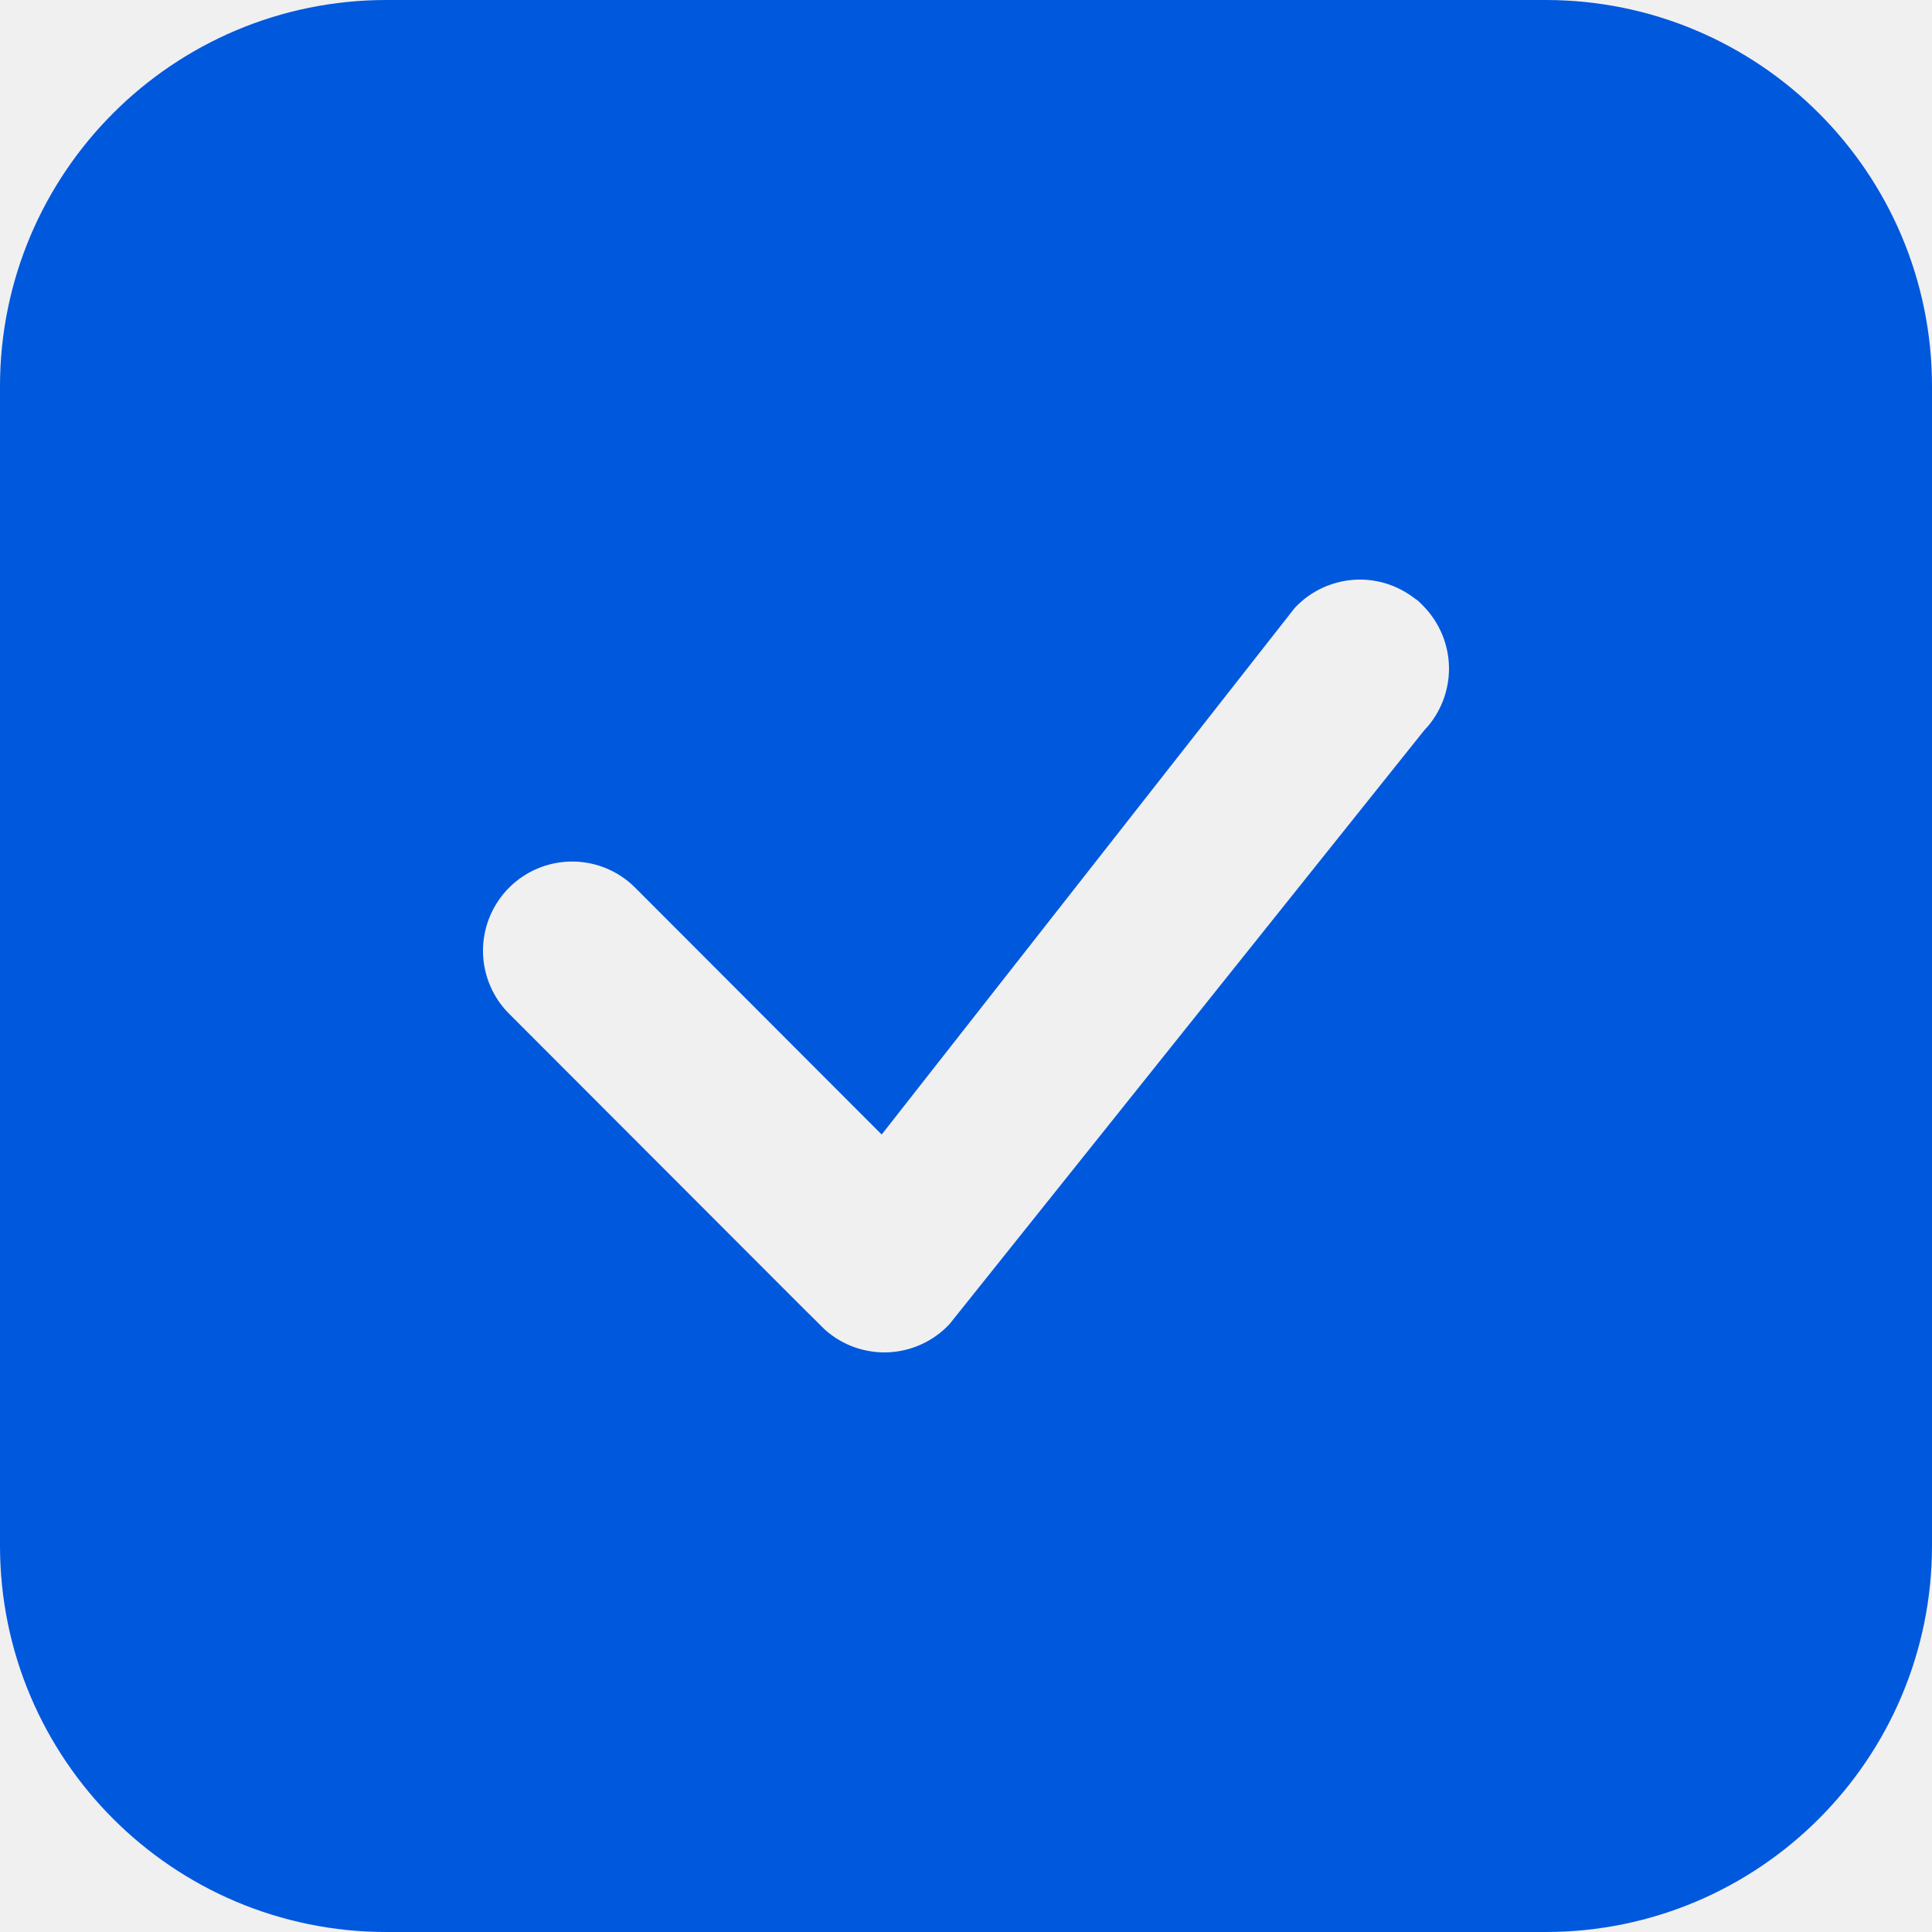
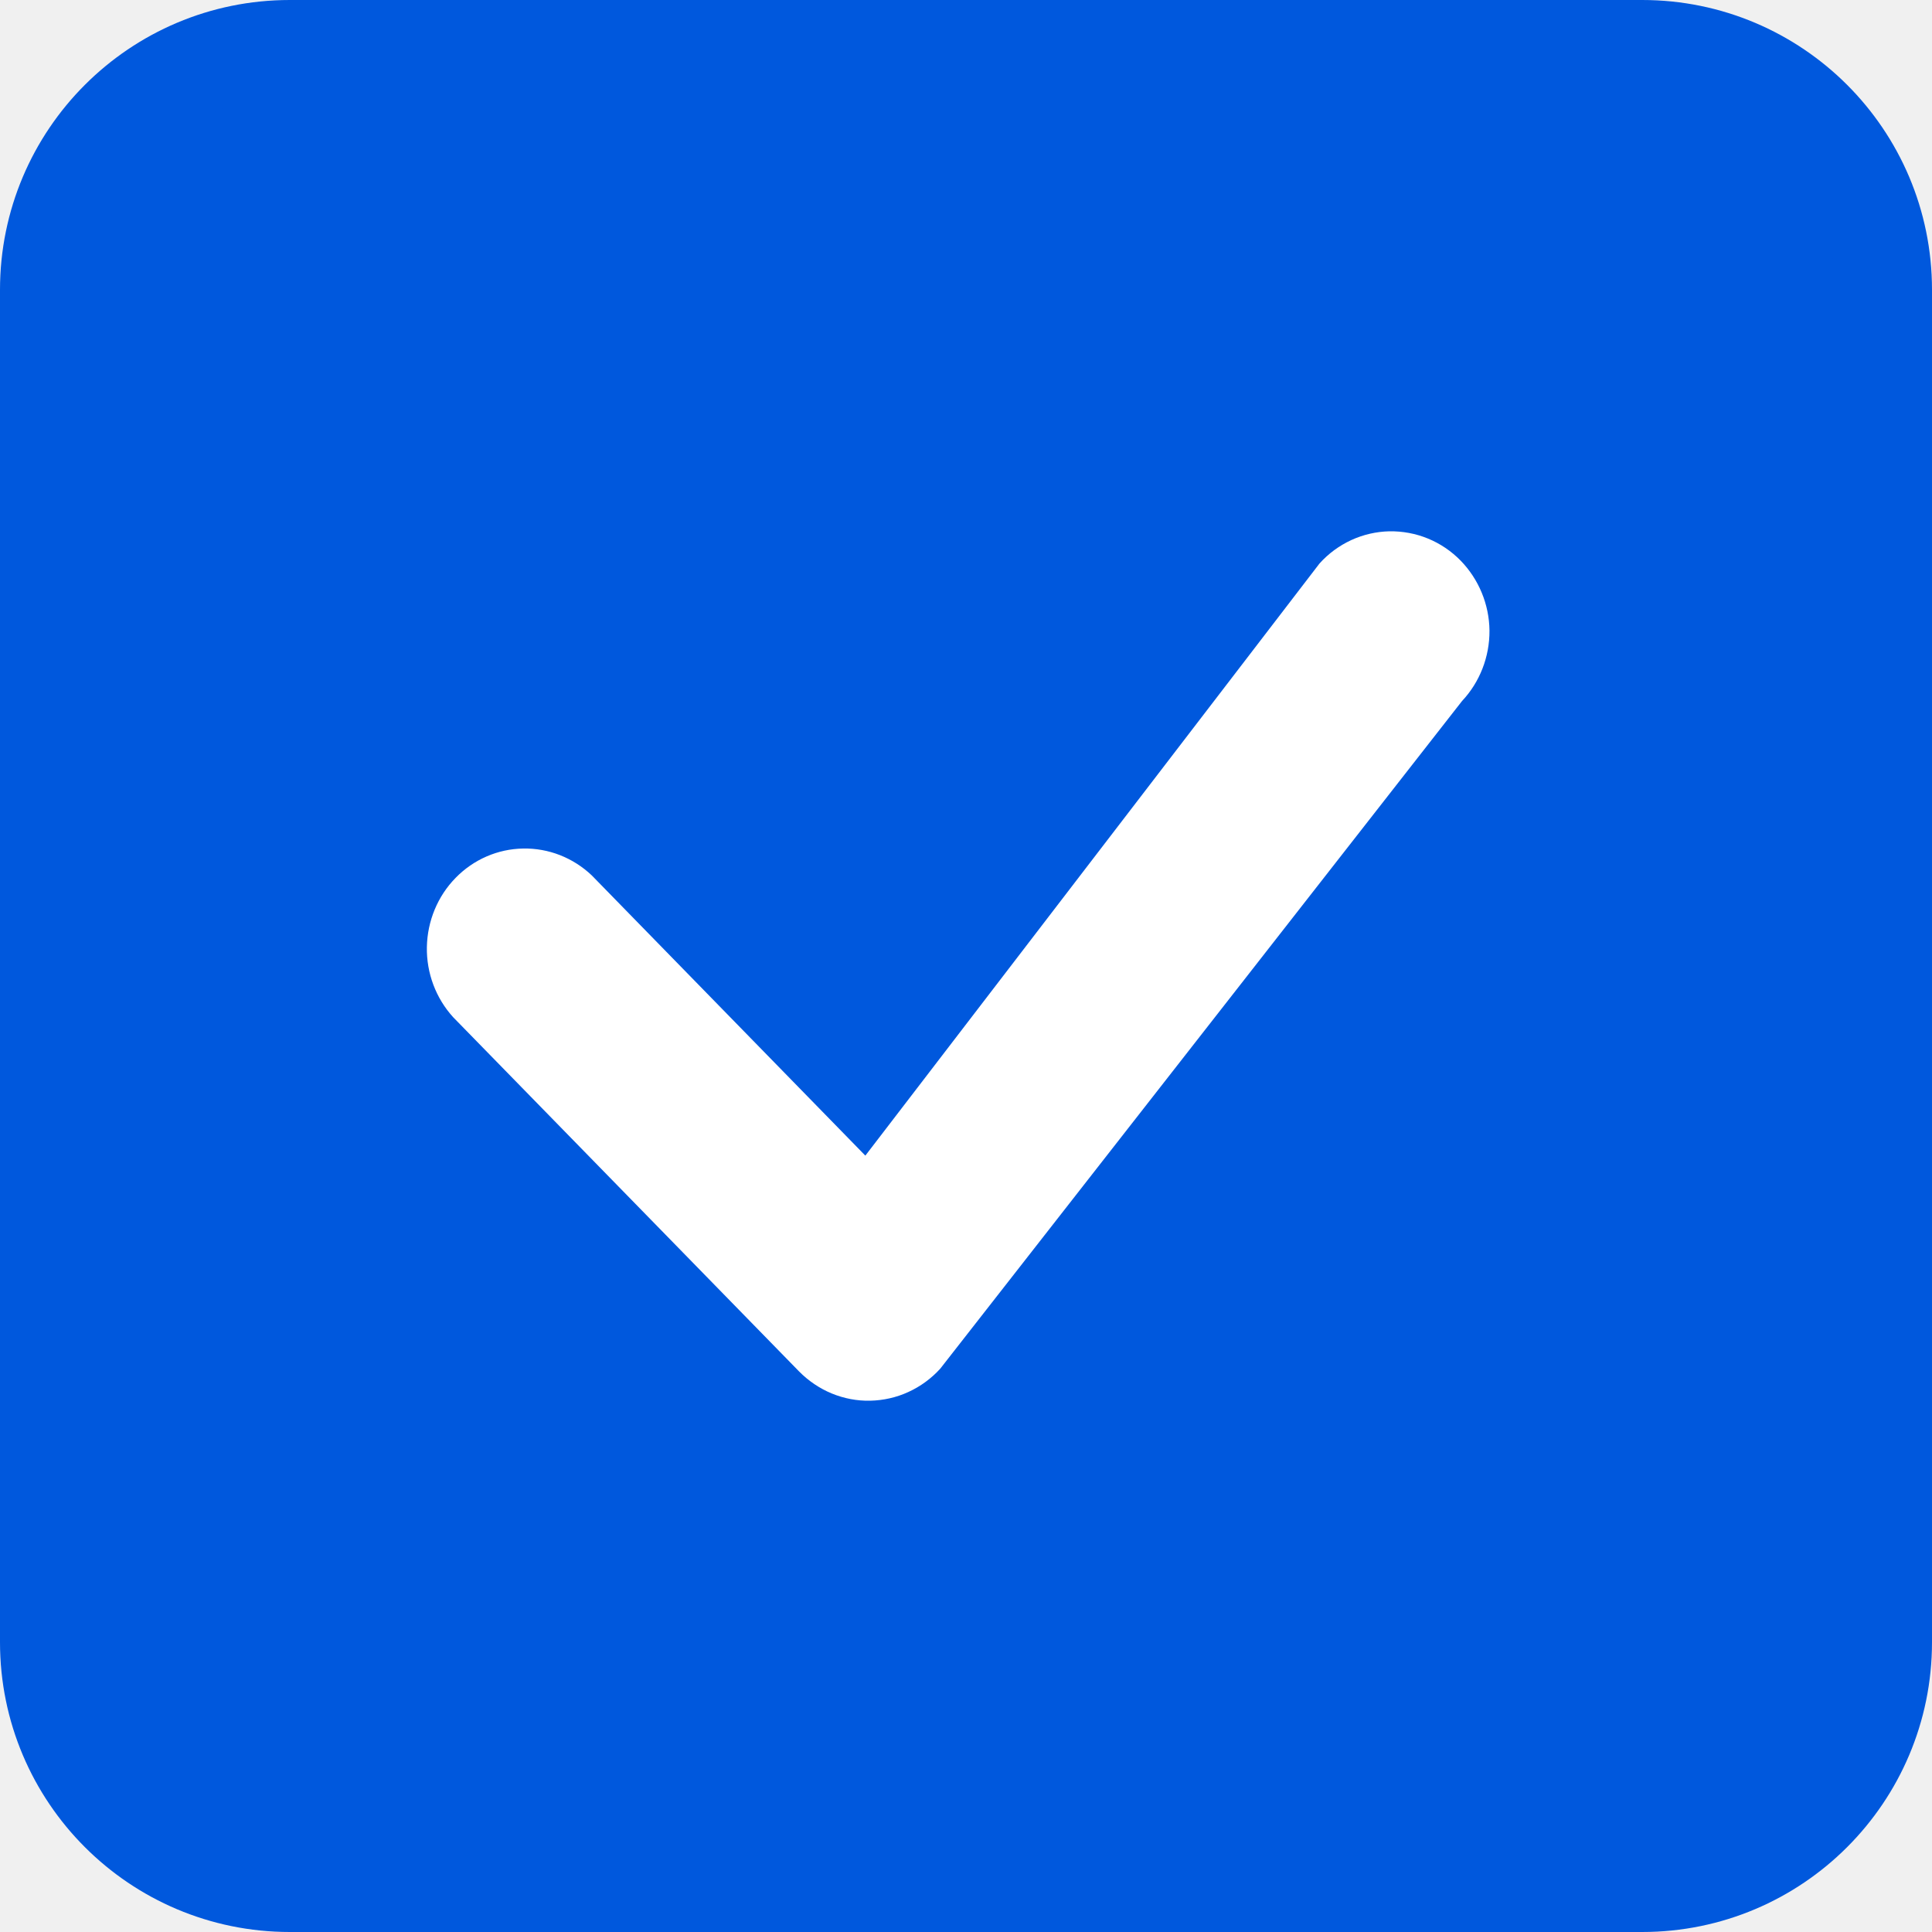
<svg xmlns="http://www.w3.org/2000/svg" width="20" height="20" viewBox="0 0 20 20" fill="none">
-   <path d="M13.007 5.988L9.082 10.992L6.906 8.813L6.899 8.807L6.893 8.801C6.623 8.549 6.266 8.412 5.898 8.419C5.529 8.425 5.177 8.575 4.917 8.835C4.656 9.096 4.507 9.448 4.5 9.817C4.494 10.185 4.63 10.542 4.882 10.812L4.888 10.818L4.894 10.825L8.149 14.084L8.15 14.084C8.285 14.219 8.446 14.325 8.623 14.397C8.801 14.468 8.99 14.503 9.181 14.5C9.373 14.496 9.561 14.454 9.735 14.376C9.91 14.298 10.067 14.186 10.197 14.046L10.21 14.032L10.221 14.018L15.12 7.89C15.367 7.624 15.503 7.272 15.5 6.908C15.496 6.536 15.347 6.18 15.084 5.916L14.937 5.769H14.91C14.817 5.702 14.715 5.646 14.607 5.602C14.43 5.531 14.24 5.496 14.048 5.5C13.857 5.504 13.669 5.547 13.494 5.625C13.32 5.704 13.163 5.816 13.033 5.957L13.019 5.972L13.007 5.988ZM4 0.5H16C17.933 0.5 19.5 2.067 19.5 4V16C19.5 17.933 17.933 19.5 16 19.5H4C2.067 19.5 0.5 17.933 0.5 16V4C0.5 2.067 2.067 0.5 4 0.5Z" fill="#0058DD" stroke="#0058DD" />
+   <path d="M3 0.5H17C18.381 0.5 19.5 1.619 19.5 3V17C19.5 18.381 18.381 19.5 17 19.5H3C1.619 19.5 0.5 18.381 0.5 17V3C0.5 1.619 1.619 0.5 3 0.5Z" fill="#0058DD" stroke="#0058DD" />
+   <path d="M15.12 5.803C15.024 5.705 14.909 5.627 14.782 5.575C14.655 5.523 14.52 5.498 14.383 5.5C14.247 5.503 14.112 5.534 13.988 5.591C13.863 5.649 13.751 5.731 13.659 5.834L8.958 11.963L6.126 9.062C5.933 8.879 5.679 8.779 5.416 8.784C5.153 8.788 4.902 8.897 4.716 9.088C4.53 9.278 4.424 9.535 4.419 9.804C4.414 10.073 4.512 10.333 4.691 10.53L8.272 14.197C8.369 14.295 8.484 14.373 8.61 14.425C8.736 14.477 8.872 14.503 9.008 14.5C9.144 14.497 9.279 14.467 9.403 14.41C9.528 14.353 9.64 14.271 9.733 14.169L15.135 7.257C15.319 7.061 15.421 6.799 15.419 6.527C15.416 6.256 15.308 5.996 15.12 5.803Z" fill="white" />
</svg>
